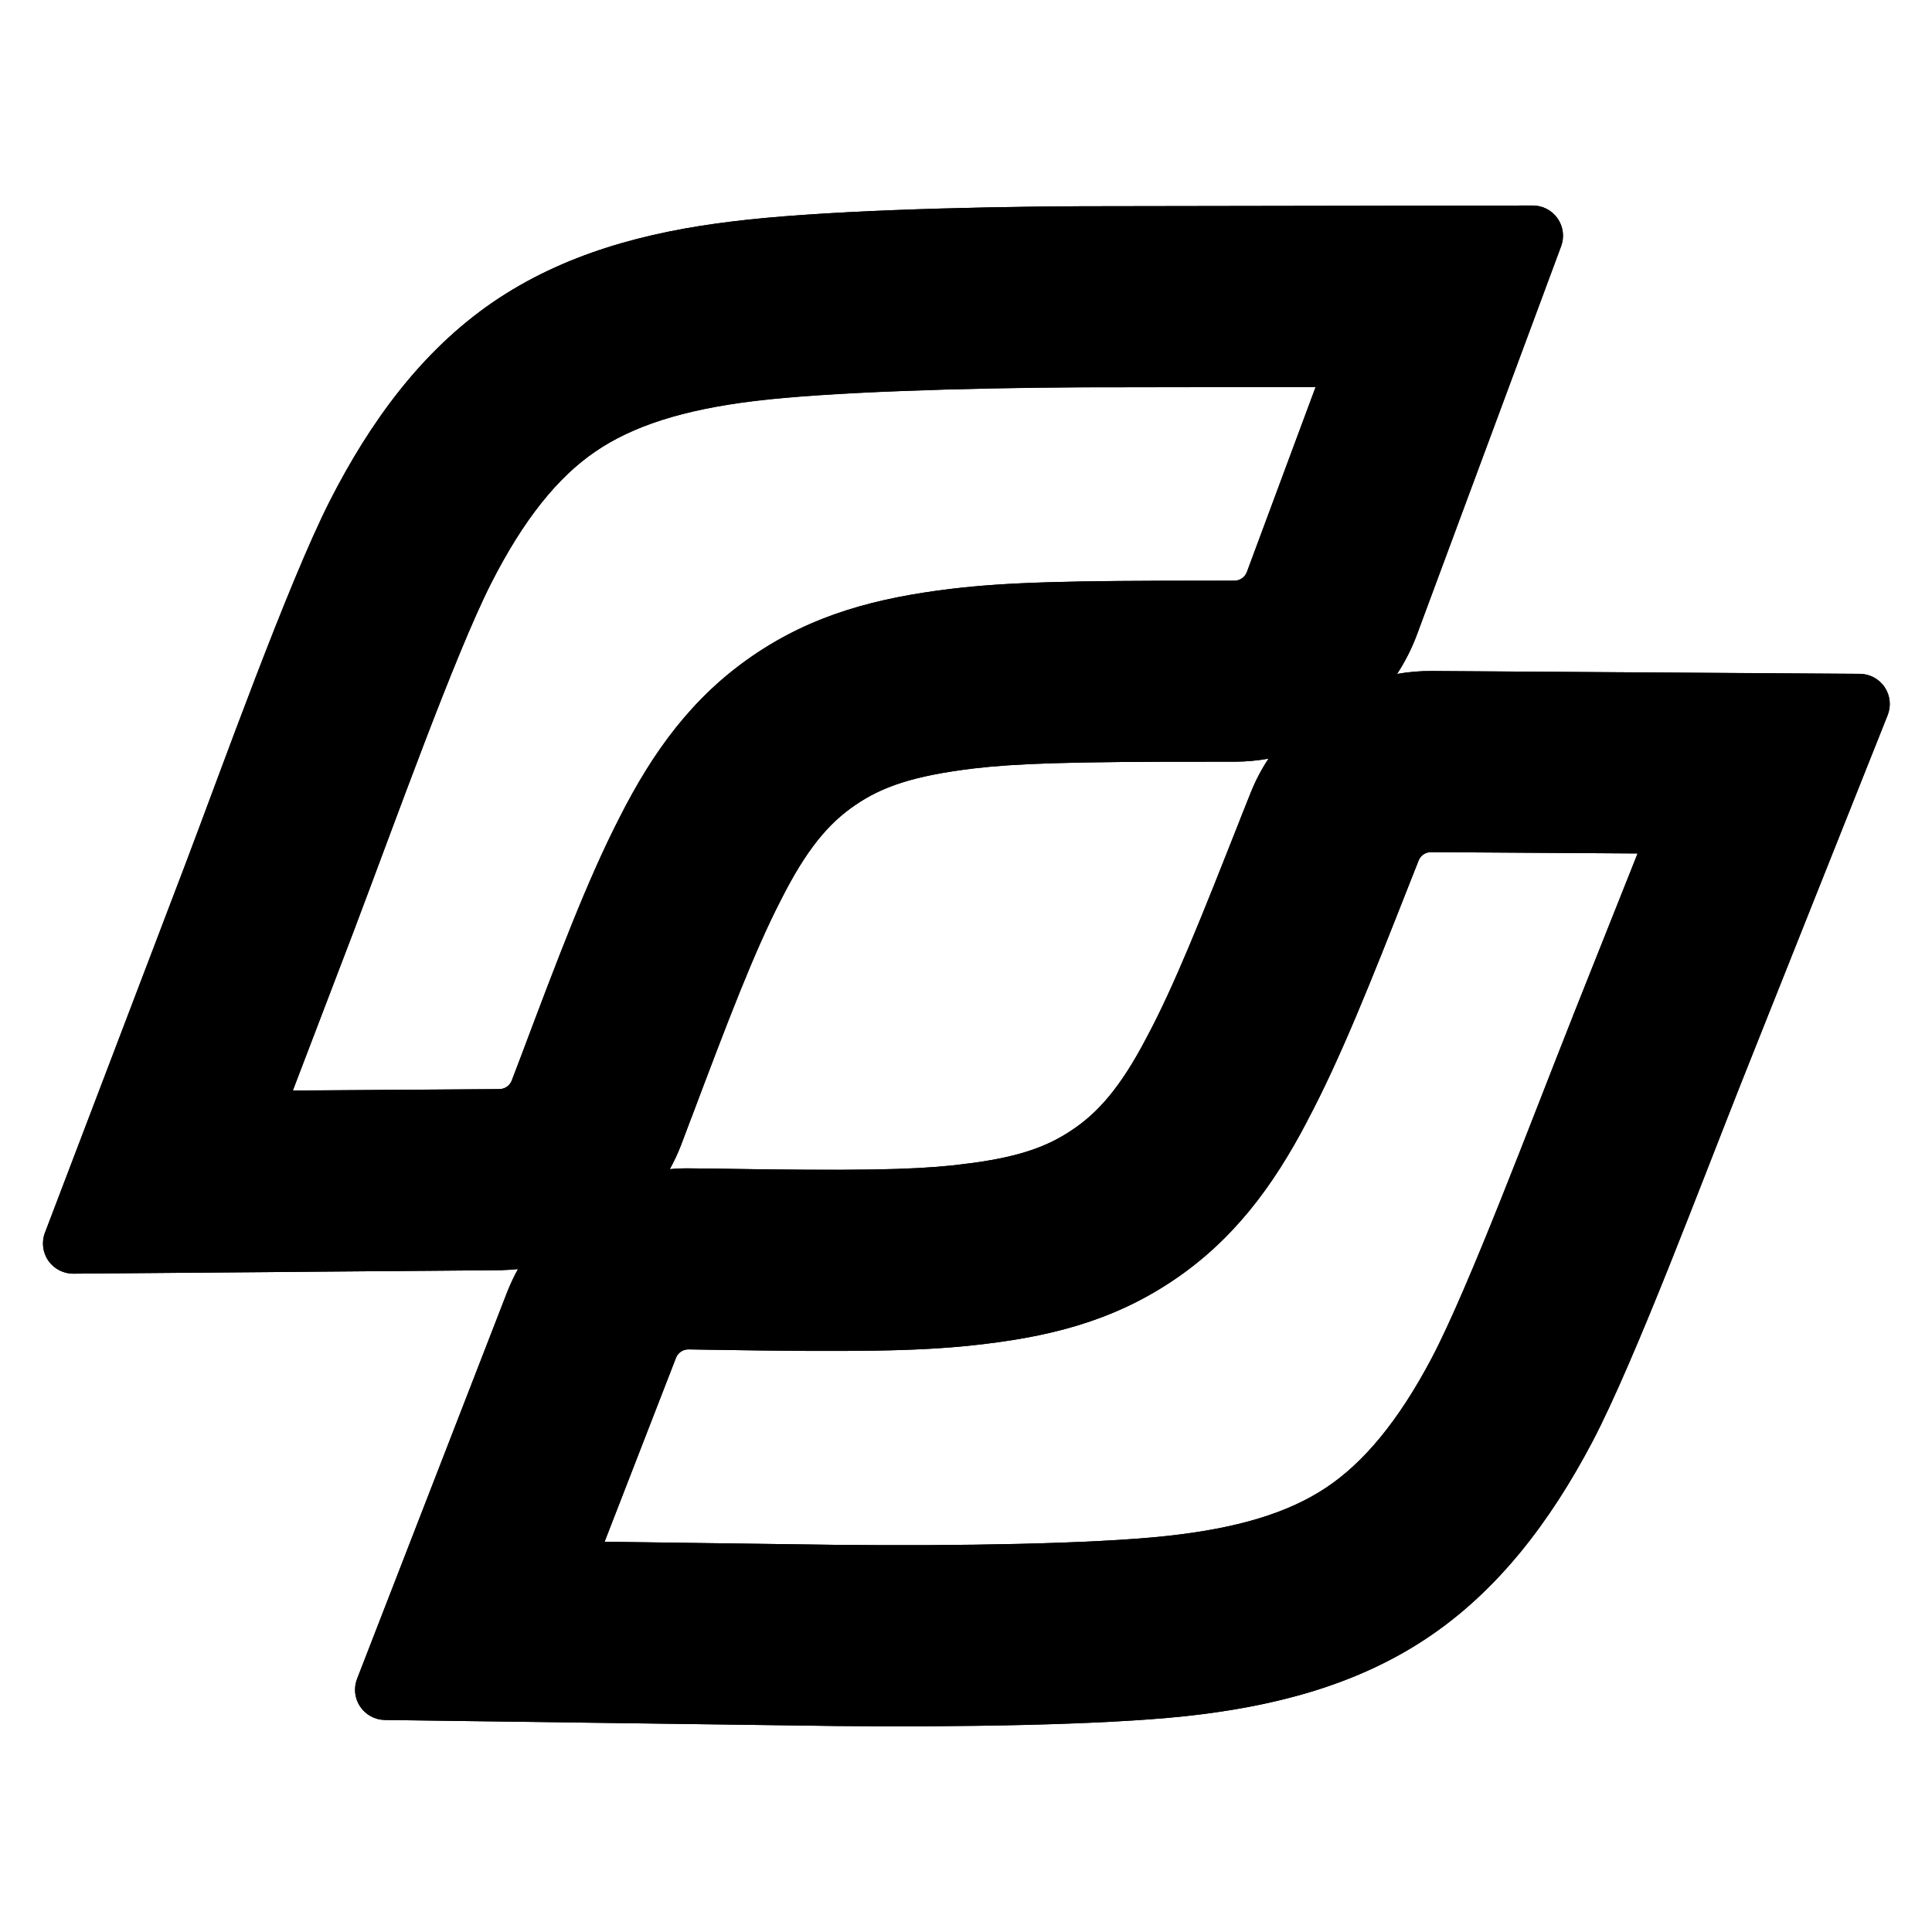
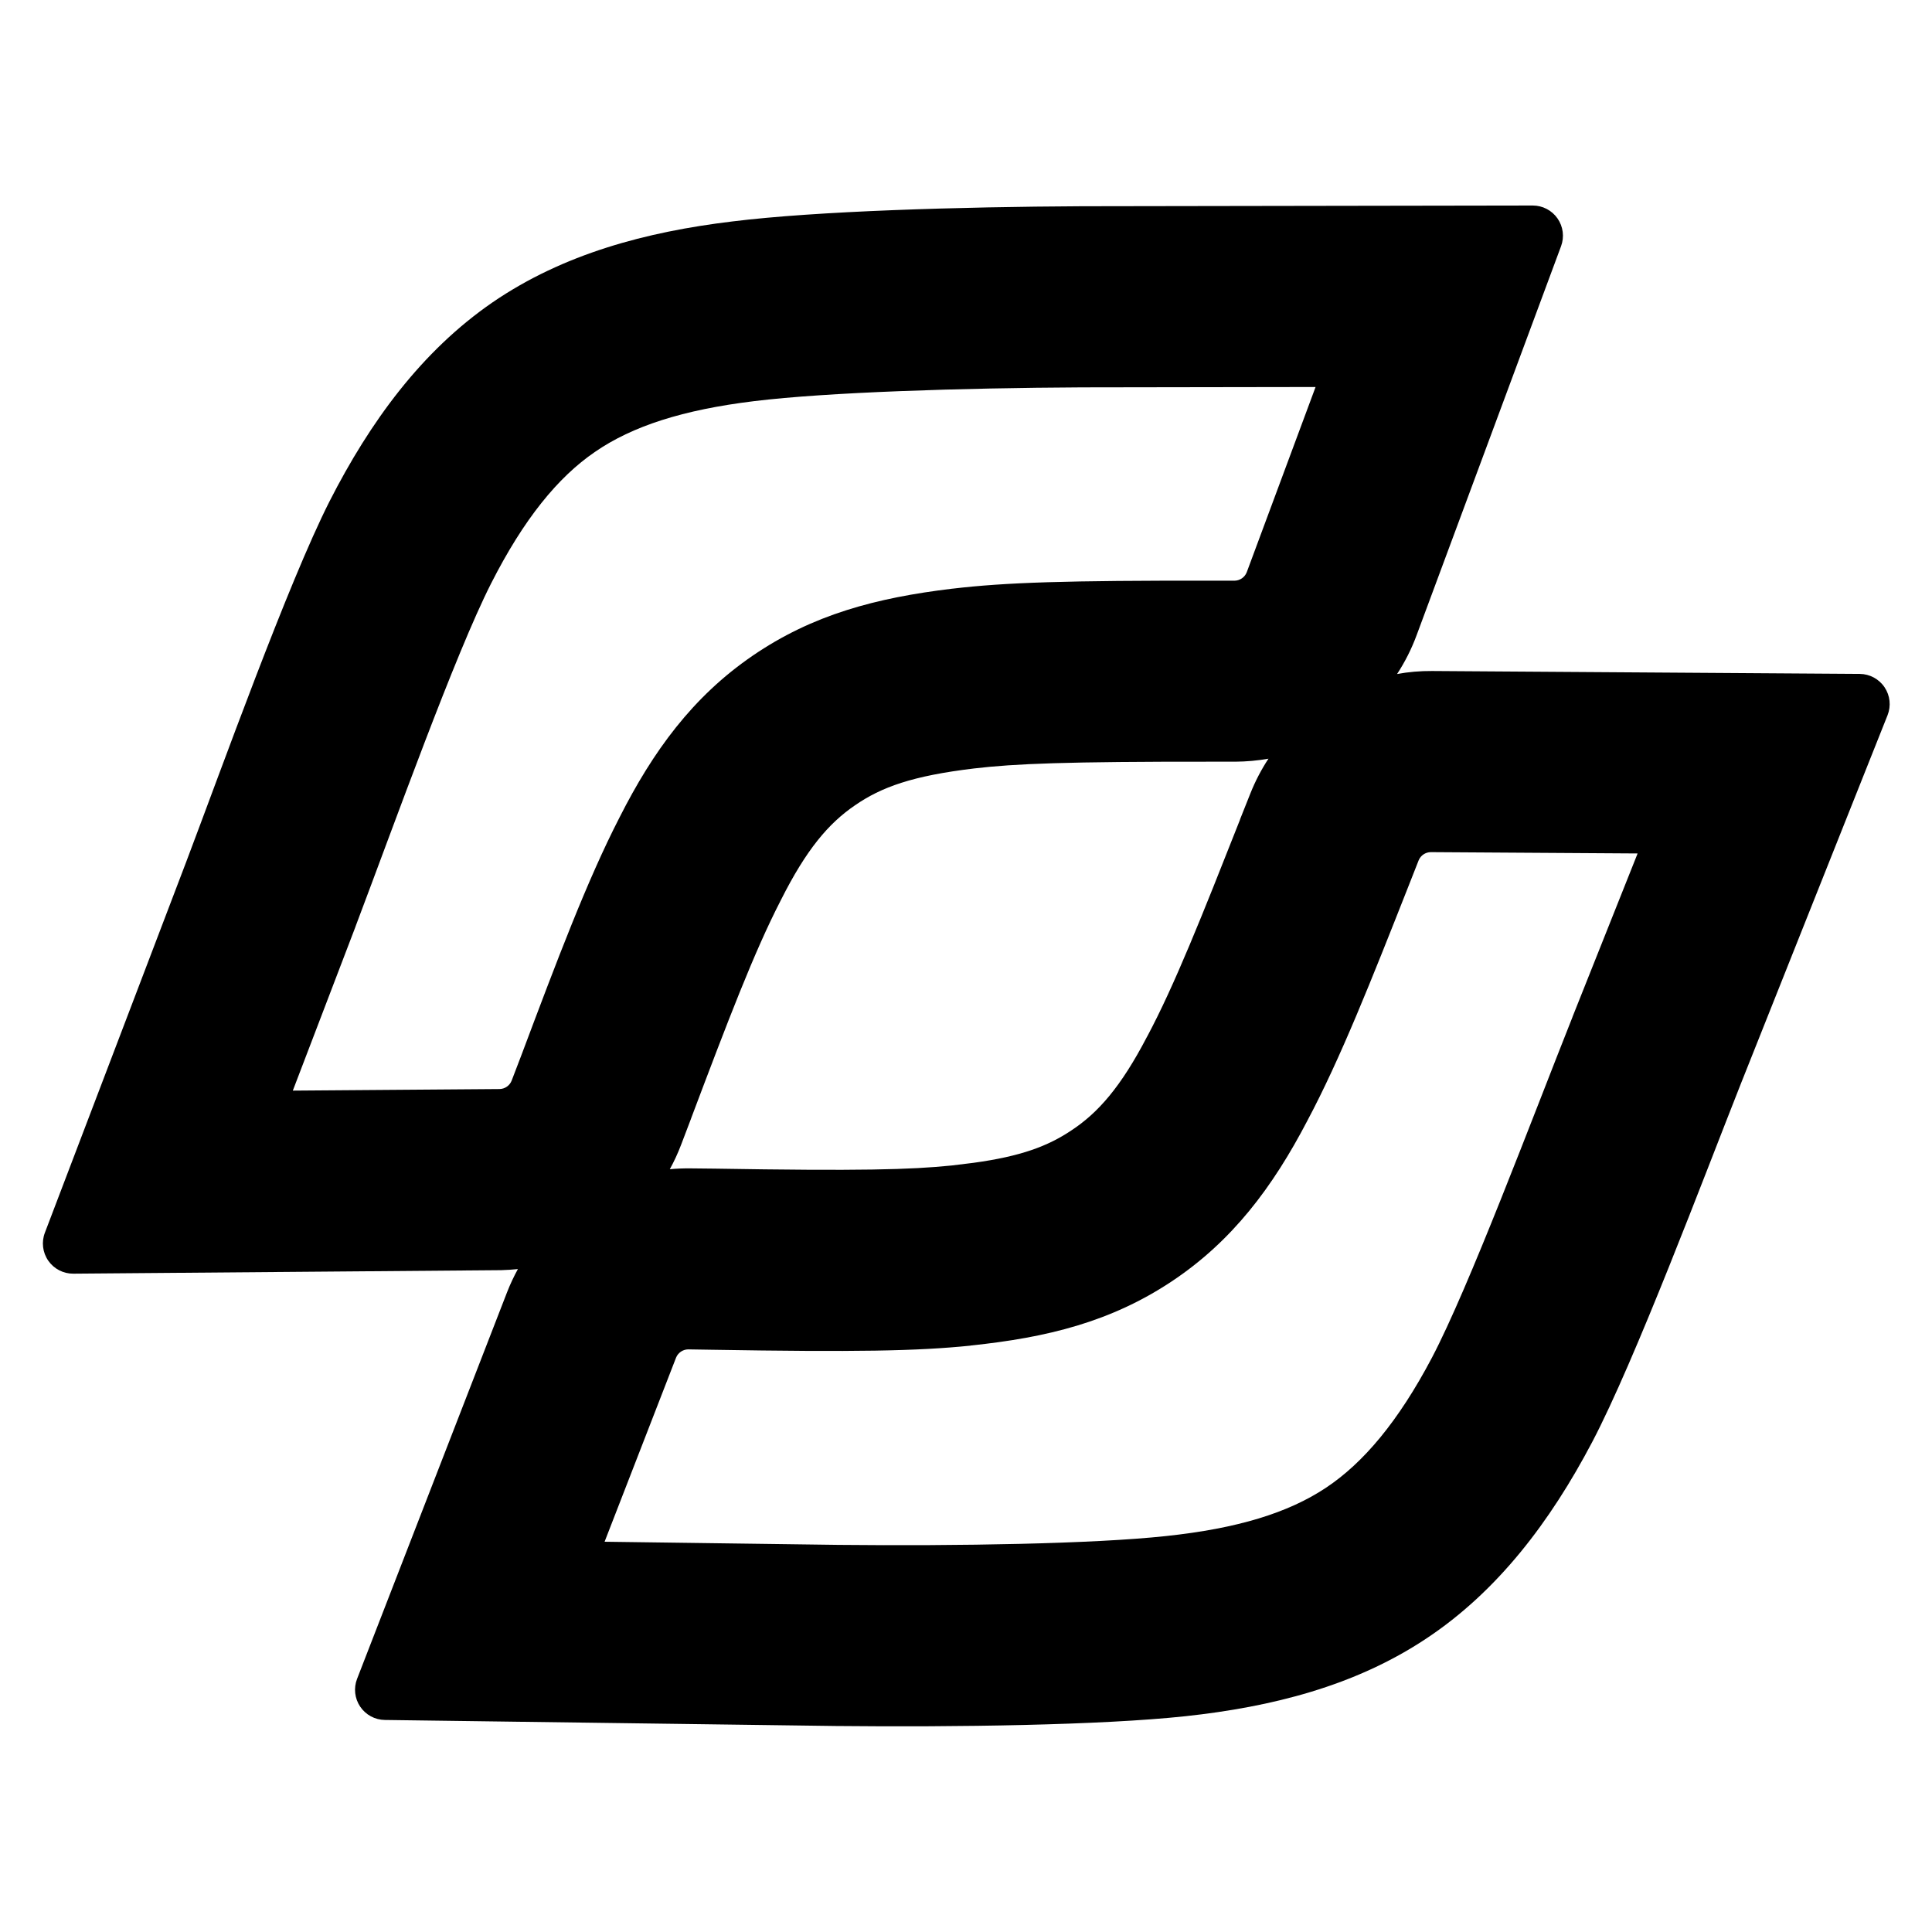
<svg xmlns="http://www.w3.org/2000/svg" width="16" height="16" fill="none" viewBox="0 0 16 16">
-   <g fill="currentColor">
-     <path fill-rule="evenodd" d="M12.694 1.702a.25.25 0 0 1 .235.337l-1.196 3.222a1.6 1.6 0 0 1-.164.32q.143-.025.29-.024l3.544.023a.25.25 0 0 1 .23.343l-1.216 3.052-.597 1.518c-.225.562-.456 1.112-.634 1.45l-.001.002c-.345.653-.78 1.231-1.374 1.625-.593.394-1.28.565-1.994.642-.702.075-1.897.092-2.892.082h-.002l-3.736-.05a.25.25 0 0 1-.23-.34L4.201 10.7q.039-.097.09-.19a2 2 0 0 1-.14.009l-3.542.029a.25.25 0 0 1-.236-.339l1.17-3.071c.293-.773.841-2.303 1.188-2.985v-.001c.335-.66.762-1.245 1.35-1.648.587-.402 1.27-.584 1.984-.67.7-.087 1.894-.121 2.89-.126h.002zm-.844 5.355a.11.11 0 0 0-.1.066l-.086.217c-.304.773-.563 1.427-.838 1.943h.001c-.286.548-.622.996-1.125 1.33-.502.333-1.028.464-1.663.53h-.002c-.442.046-.947.055-2.15.035l-.188-.003a.11.11 0 0 0-.1.068l-.592 1.525 1.936.026c.995.01 2.109-.008 2.713-.073.593-.064 1.012-.192 1.325-.4.31-.206.599-.549.877-1.076.307-.583.827-1.969 1.166-2.823v-.001l.538-1.353zm-1.344-.775q-.136.025-.276.026h-.193c-1.208-.001-1.63.016-1.97.055-.51.062-.766.155-.986.305s-.403.367-.613.783l-.003.006c-.22.427-.436.995-.741 1.806h-.001l-.082.219q-.041.105-.094.2.085-.008.172-.006l.19.002h.003c1.208.02 1.63.008 1.971-.026l.18-.022c.394-.055.616-.139.81-.268.221-.146.41-.36.625-.774l.003-.006c.226-.424.45-.988.768-1.794l.087-.218q.06-.153.15-.288M8.961 3.207zc-.996.005-2.11.04-2.715.113-.591.073-1.009.208-1.318.42-.308.211-.591.559-.861 1.09-.299.59-.797 1.982-1.123 2.84v.001l-.519 1.36L4.14 9.02a.11.11 0 0 0 .098-.069l.082-.217c.294-.78.543-1.441.811-1.962.278-.55.606-1 1.102-1.34s1.021-.48 1.656-.557h.002c.44-.052.944-.067 2.145-.065l.19-.001a.11.11 0 0 0 .1-.07l.57-1.534z" clip-rule="evenodd" />
-     <path d="M11.732 5.26a1.6 1.6 0 0 1-.162.322q.14-.026.29-.025l3.542.024a.25.25 0 0 1 .23.342l-1.215 3.052c-.304.768-.875 2.29-1.232 2.969-.345.655-.78 1.233-1.375 1.627-.592.393-1.28.565-1.993.642-.702.075-1.897.091-2.892.081h-.002l-3.736-.05a.25.25 0 0 1-.23-.34L4.2 10.7q.038-.097.089-.19a2 2 0 0 1-.138.009l-3.543.029a.25.25 0 0 1-.236-.34l1.17-3.07c.293-.773.841-2.303 1.187-2.986.336-.66.763-1.244 1.35-1.648.587-.402 1.272-.584 1.985-.67.7-.087 1.895-.121 2.89-.126h.002l3.737-.006a.25.25 0 0 1 .235.337zm.117 1.797a.11.11 0 0 0-.1.067l-.085.216c-.305.773-.563 1.427-.838 1.943-.286.548-.621.996-1.124 1.33-.502.333-1.028.464-1.663.53l-.002.001c-.442.045-.947.054-2.15.034l-.188-.003a.11.11 0 0 0-.1.068l-.592 1.525 1.936.026c.995.01 2.109-.008 2.713-.073.593-.063 1.012-.192 1.325-.4.31-.206.599-.549.877-1.076.307-.584.826-1.97 1.165-2.823v-.001l.539-1.353zm-1.343-.774q-.136.024-.276.025h-.193c-1.208-.001-1.63.016-1.97.056-.51.061-.767.154-.986.305-.22.15-.403.366-.613.783l-.003.006c-.22.427-.436.994-.742 1.805v.001l-.083.218q-.04.105-.093.201.084-.008.172-.007l.19.002h.003c1.208.02 1.629.009 1.97-.026l.18-.022c.395-.054.617-.139.81-.268.222-.146.41-.36.626-.774l.003-.005c.226-.424.45-.989.768-1.794v-.002l.086-.216q.061-.153.15-.288M8.96 3.208c-.995.005-2.11.04-2.714.114-.591.072-1.009.207-1.318.42-.308.21-.591.558-.861 1.09-.299.589-.797 1.98-1.122 2.839v.001l-.52 1.36 1.713-.013a.11.11 0 0 0 .099-.069l.083-.217c.293-.78.542-1.441.81-1.962.278-.55.606-1 1.102-1.34s1.021-.48 1.655-.556h.002c.441-.052.945-.068 2.146-.066h.19a.11.11 0 0 0 .1-.07l.57-1.534z" />
-   </g>
+   <path fill="currentColor" d="M11.732 5.26a1.6 1.6 0 0 1-.162.322q.14-.026.29-.025l3.542.024a.25.25 0 0 1 .23.342l-1.215 3.052c-.304.768-.875 2.29-1.232 2.969-.345.655-.78 1.233-1.375 1.627-.592.393-1.28.565-1.993.642-.702.075-1.897.091-2.892.081h-.002l-3.736-.05a.25.25 0 0 1-.23-.34L4.2 10.7q.038-.097.089-.19a2 2 0 0 1-.138.009l-3.543.029a.25.25 0 0 1-.236-.34l1.17-3.07c.293-.773.841-2.303 1.187-2.986.336-.66.763-1.244 1.35-1.648.587-.402 1.272-.584 1.985-.67.7-.087 1.895-.121 2.89-.126h.002l3.737-.006a.25.25 0 0 1 .235.337zm.117 1.797a.11.11 0 0 0-.1.067l-.085.216c-.305.773-.563 1.427-.838 1.943-.286.548-.621.996-1.124 1.33-.502.333-1.028.464-1.663.53l-.002.001c-.442.045-.947.054-2.15.034l-.188-.003a.11.11 0 0 0-.1.068l-.592 1.525 1.936.026c.995.01 2.109-.008 2.713-.073.593-.063 1.012-.192 1.325-.4.31-.206.599-.549.877-1.076.307-.584.826-1.97 1.165-2.823v-.001l.539-1.353zm-1.343-.774q-.136.024-.276.025h-.193c-1.208-.001-1.63.016-1.97.056-.51.061-.767.154-.986.305-.22.15-.403.366-.613.783l-.003.006c-.22.427-.436.994-.742 1.805v.001l-.083.218q-.04.105-.093.201.084-.008.172-.007l.19.002h.003c1.208.02 1.629.009 1.97-.026l.18-.022c.395-.054.617-.139.81-.268.222-.146.41-.36.626-.774l.003-.005c.226-.424.45-.989.768-1.794v-.002l.086-.216q.061-.153.15-.288M8.96 3.208c-.995.005-2.11.04-2.714.114-.591.072-1.009.207-1.318.42-.308.21-.591.558-.861 1.09-.299.589-.797 1.98-1.122 2.839v.001l-.52 1.36 1.713-.013a.11.11 0 0 0 .099-.069l.083-.217c.293-.78.542-1.441.81-1.962.278-.55.606-1 1.102-1.34s1.021-.48 1.655-.556h.002c.441-.052.945-.068 2.146-.066h.19a.11.11 0 0 0 .1-.07l.57-1.534z" />
</svg>
